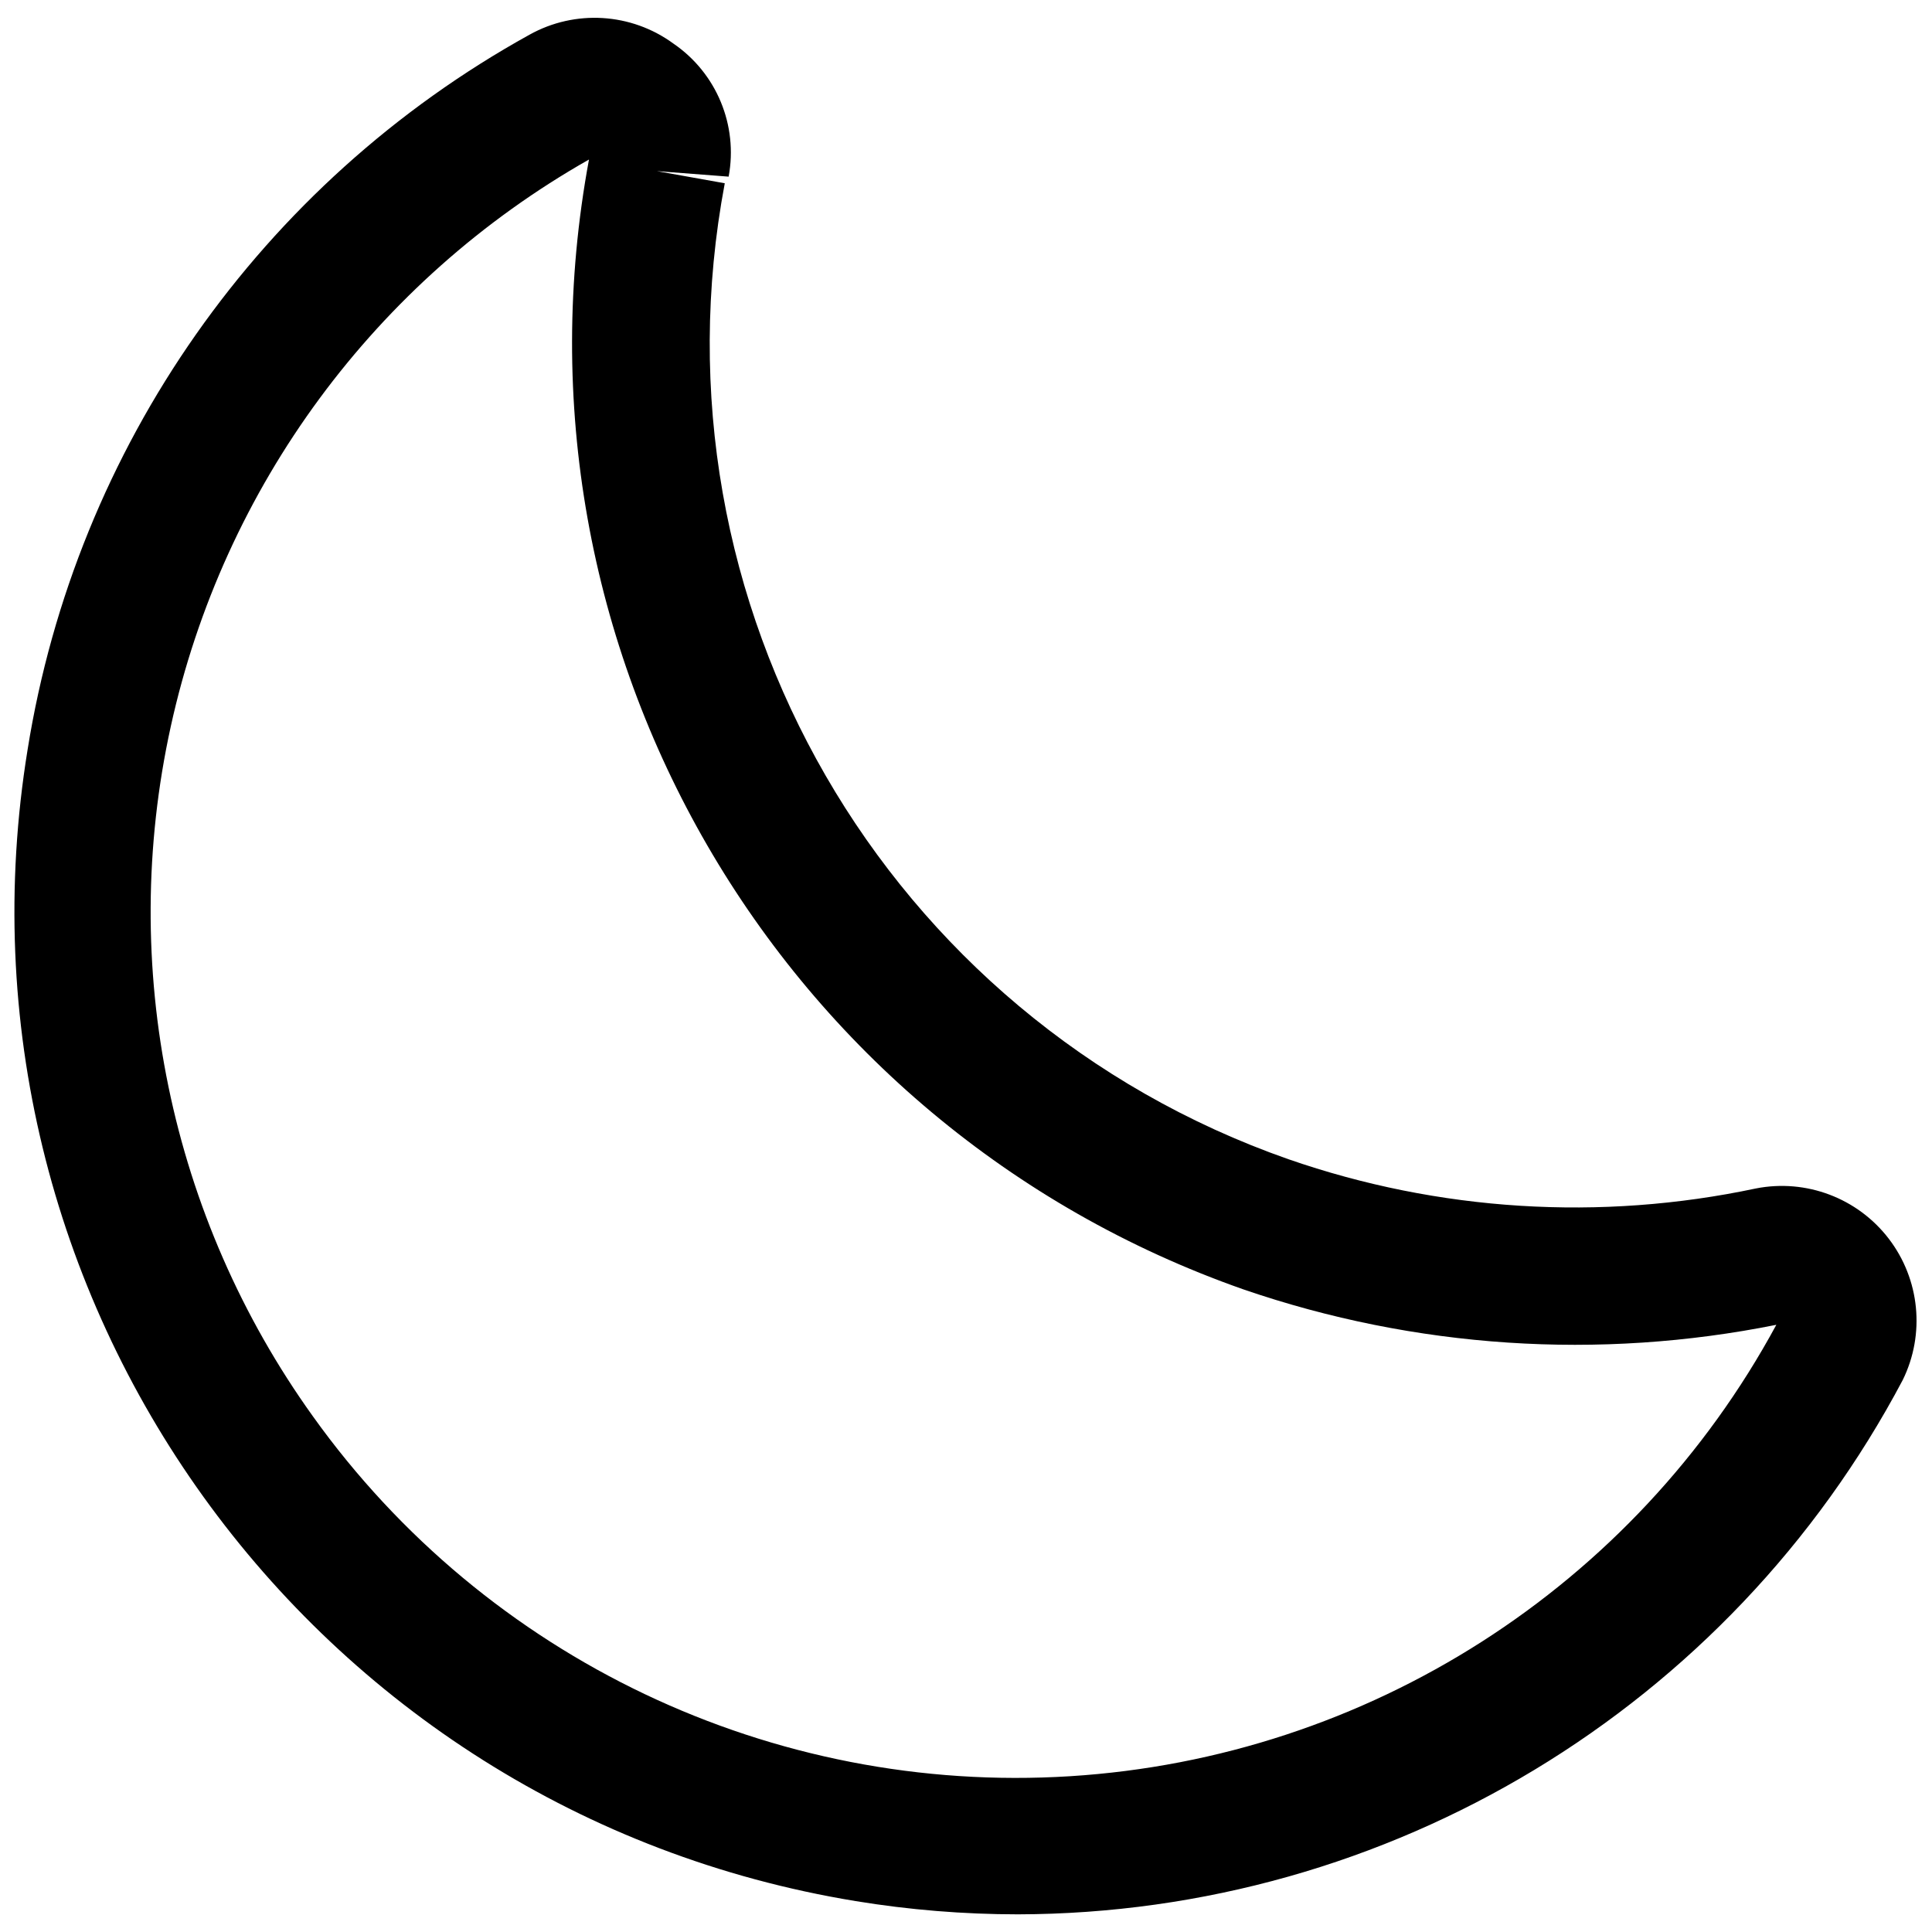
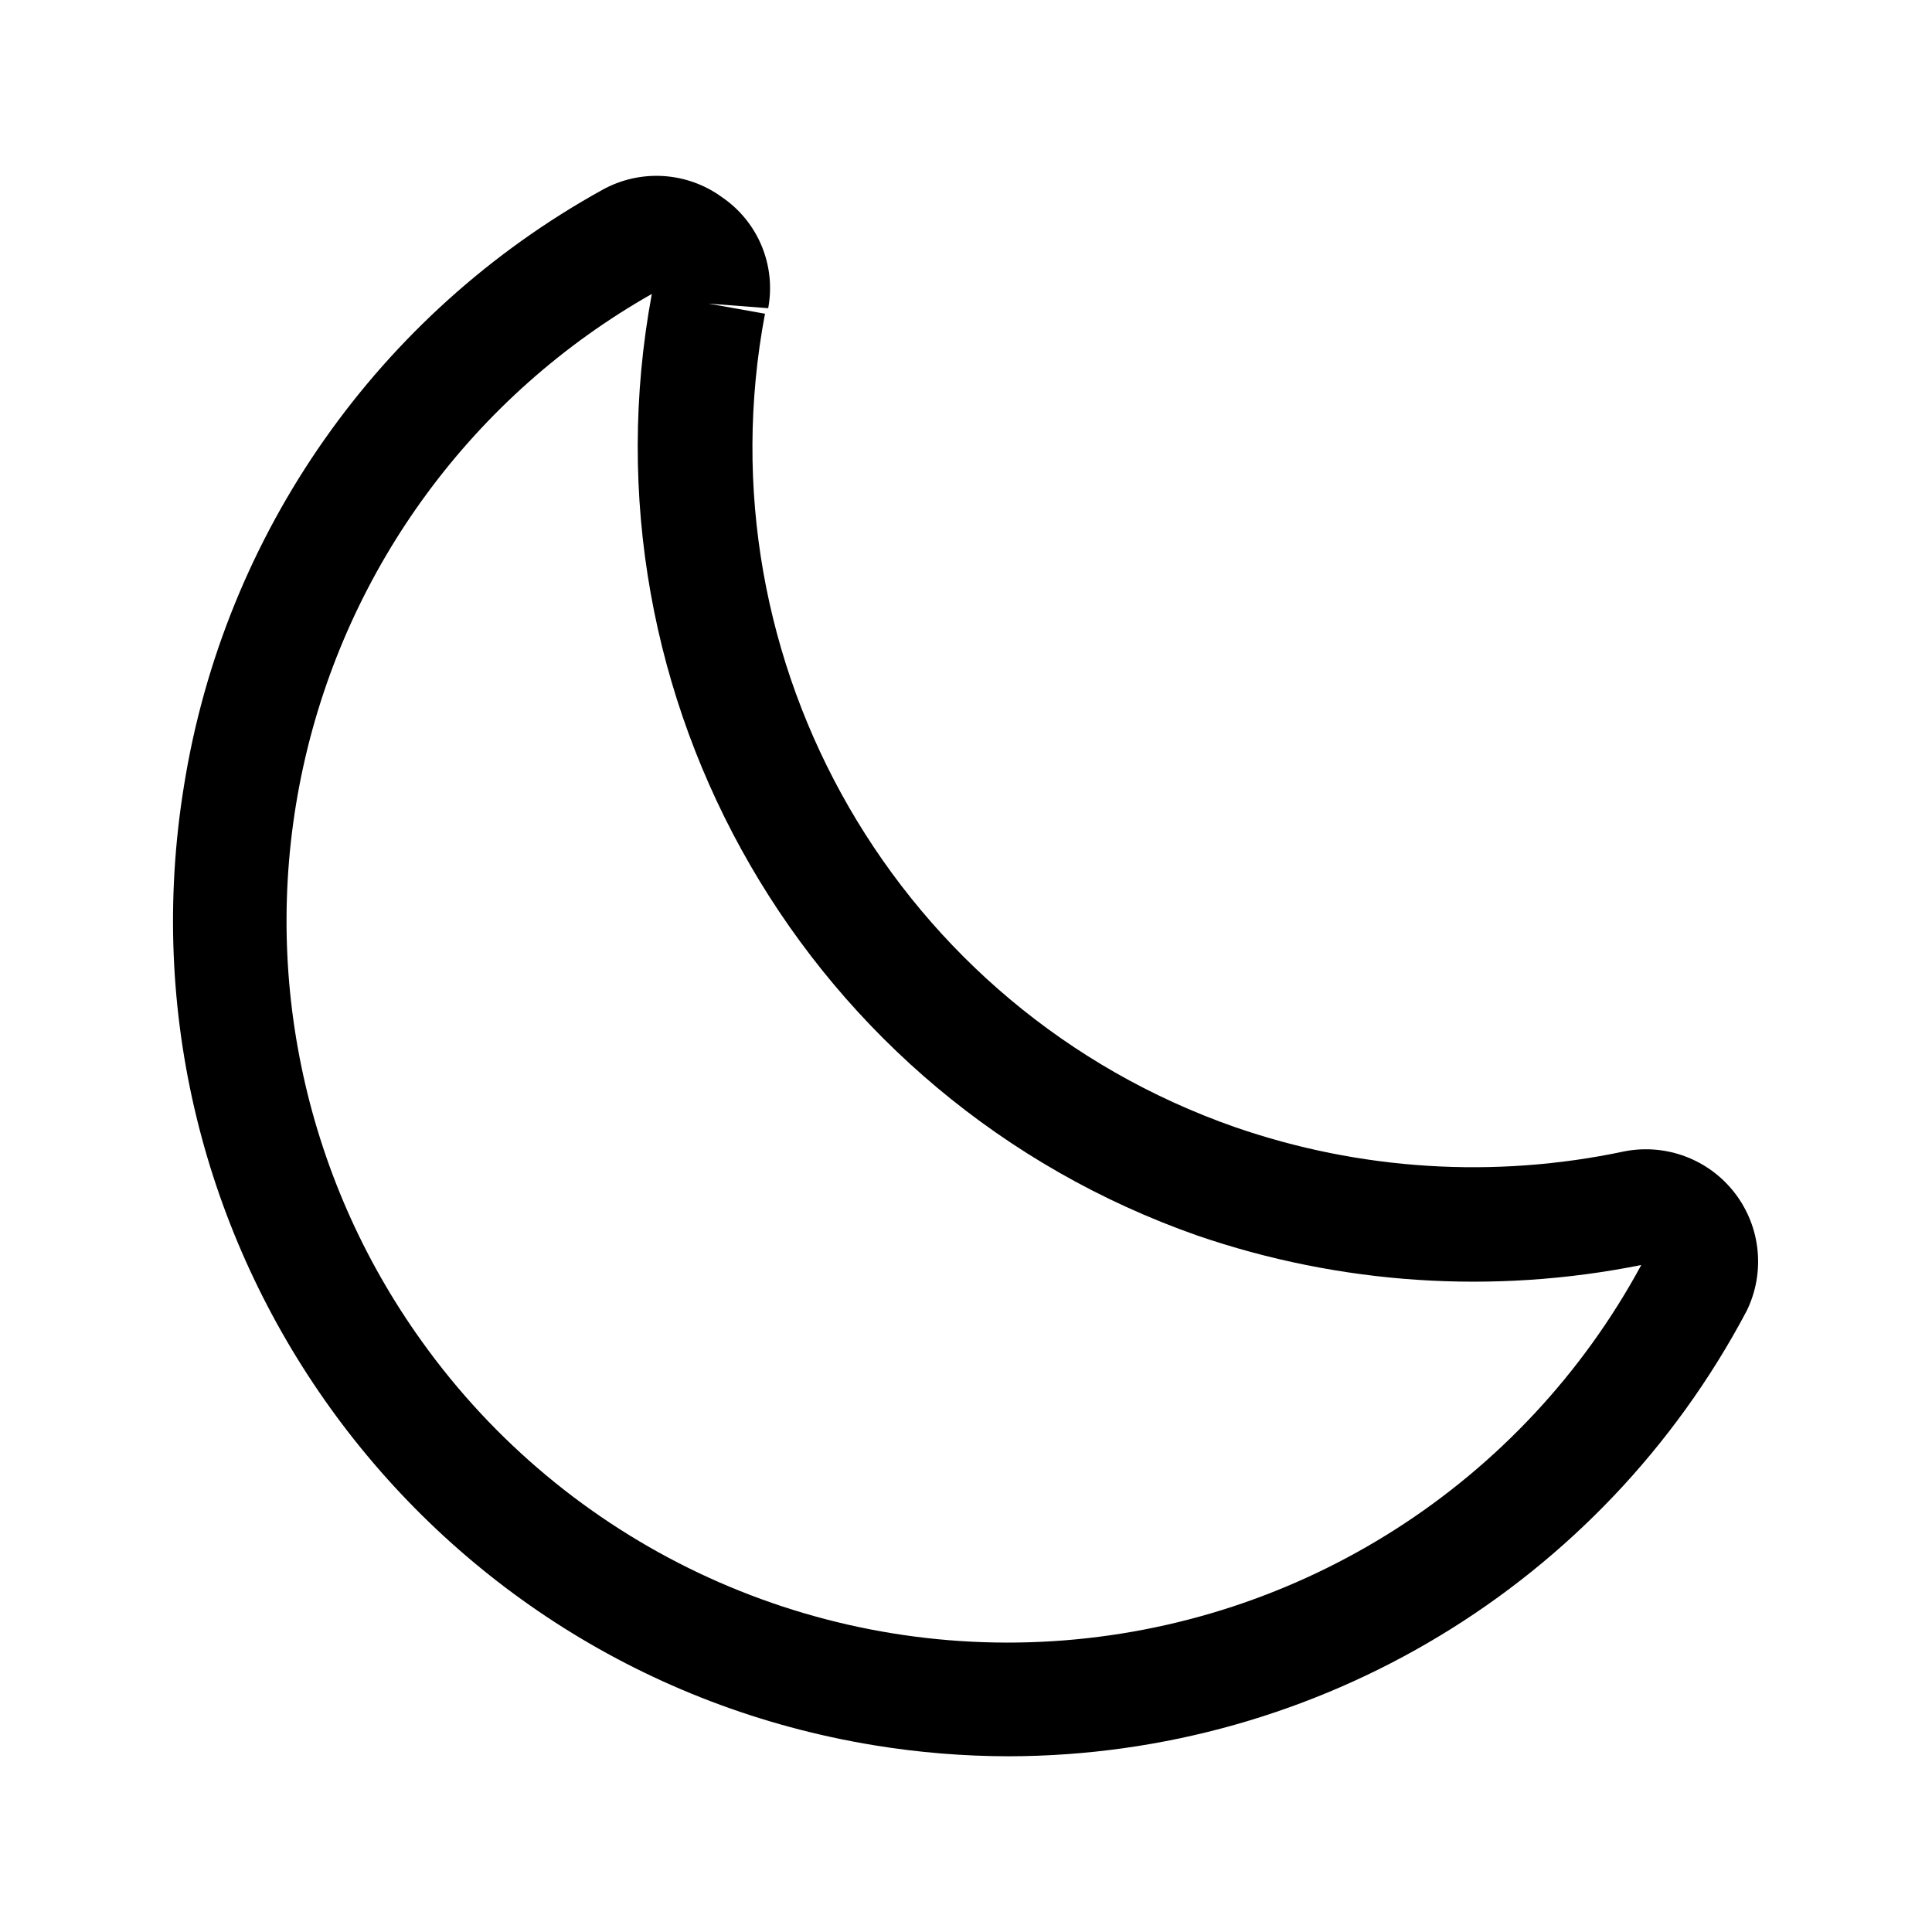
- <svg xmlns="http://www.w3.org/2000/svg" fill="#000000" width="800px" height="800px" viewBox="0 0 35 35" data-name="Layer 2" id="Layer_2">
-   <path d="M18.44,34.68a18.22,18.22,0,0,1-2.94-.24,18.18,18.18,0,0,1-15-20.86A18.06,18.06,0,0,1,9.59.63,2.42,2.42,0,0,1,12.2.79a2.39,2.39,0,0,1,1,2.41L11.9,3.1l1.23.22A15.66,15.66,0,0,0,23.34,21h0a15.82,15.82,0,0,0,8.47.53A2.44,2.44,0,0,1,34.47,25,18.18,18.18,0,0,1,18.44,34.68ZM10.67,2.89a15.67,15.67,0,0,0-5,22.77A15.66,15.66,0,0,0,32.18,24a18.49,18.49,0,0,1-9.65-.64A18.18,18.18,0,0,1,10.67,2.89Z" />
+ <svg xmlns="http://www.w3.org/2000/svg" fill="#000000" width="800px" height="800px" viewBox="-3.5 -3.5 42.00 42.00" data-name="Layer 2" id="Layer_2">
+   <g id="SVGRepo_bgCarrier" stroke-width="0" />
+   <g id="SVGRepo_tracerCarrier" stroke-linecap="round" stroke-linejoin="round" />
+   <g id="SVGRepo_iconCarrier">
+     <path d="M18.44,34.68a18.22,18.22,0,0,1-2.94-.24,18.18,18.18,0,0,1-15-20.86A18.06,18.06,0,0,1,9.59.63,2.42,2.42,0,0,1,12.2.79a2.39,2.39,0,0,1,1,2.41L11.9,3.1l1.23.22A15.66,15.66,0,0,0,23.34,21h0a15.82,15.82,0,0,0,8.47.53A2.44,2.44,0,0,1,34.47,25,18.18,18.18,0,0,1,18.44,34.68ZM10.67,2.89a15.67,15.67,0,0,0-5,22.77A15.66,15.66,0,0,0,32.18,24a18.49,18.49,0,0,1-9.65-.64A18.18,18.18,0,0,1,10.67,2.89Z" />
+   </g>
</svg>
